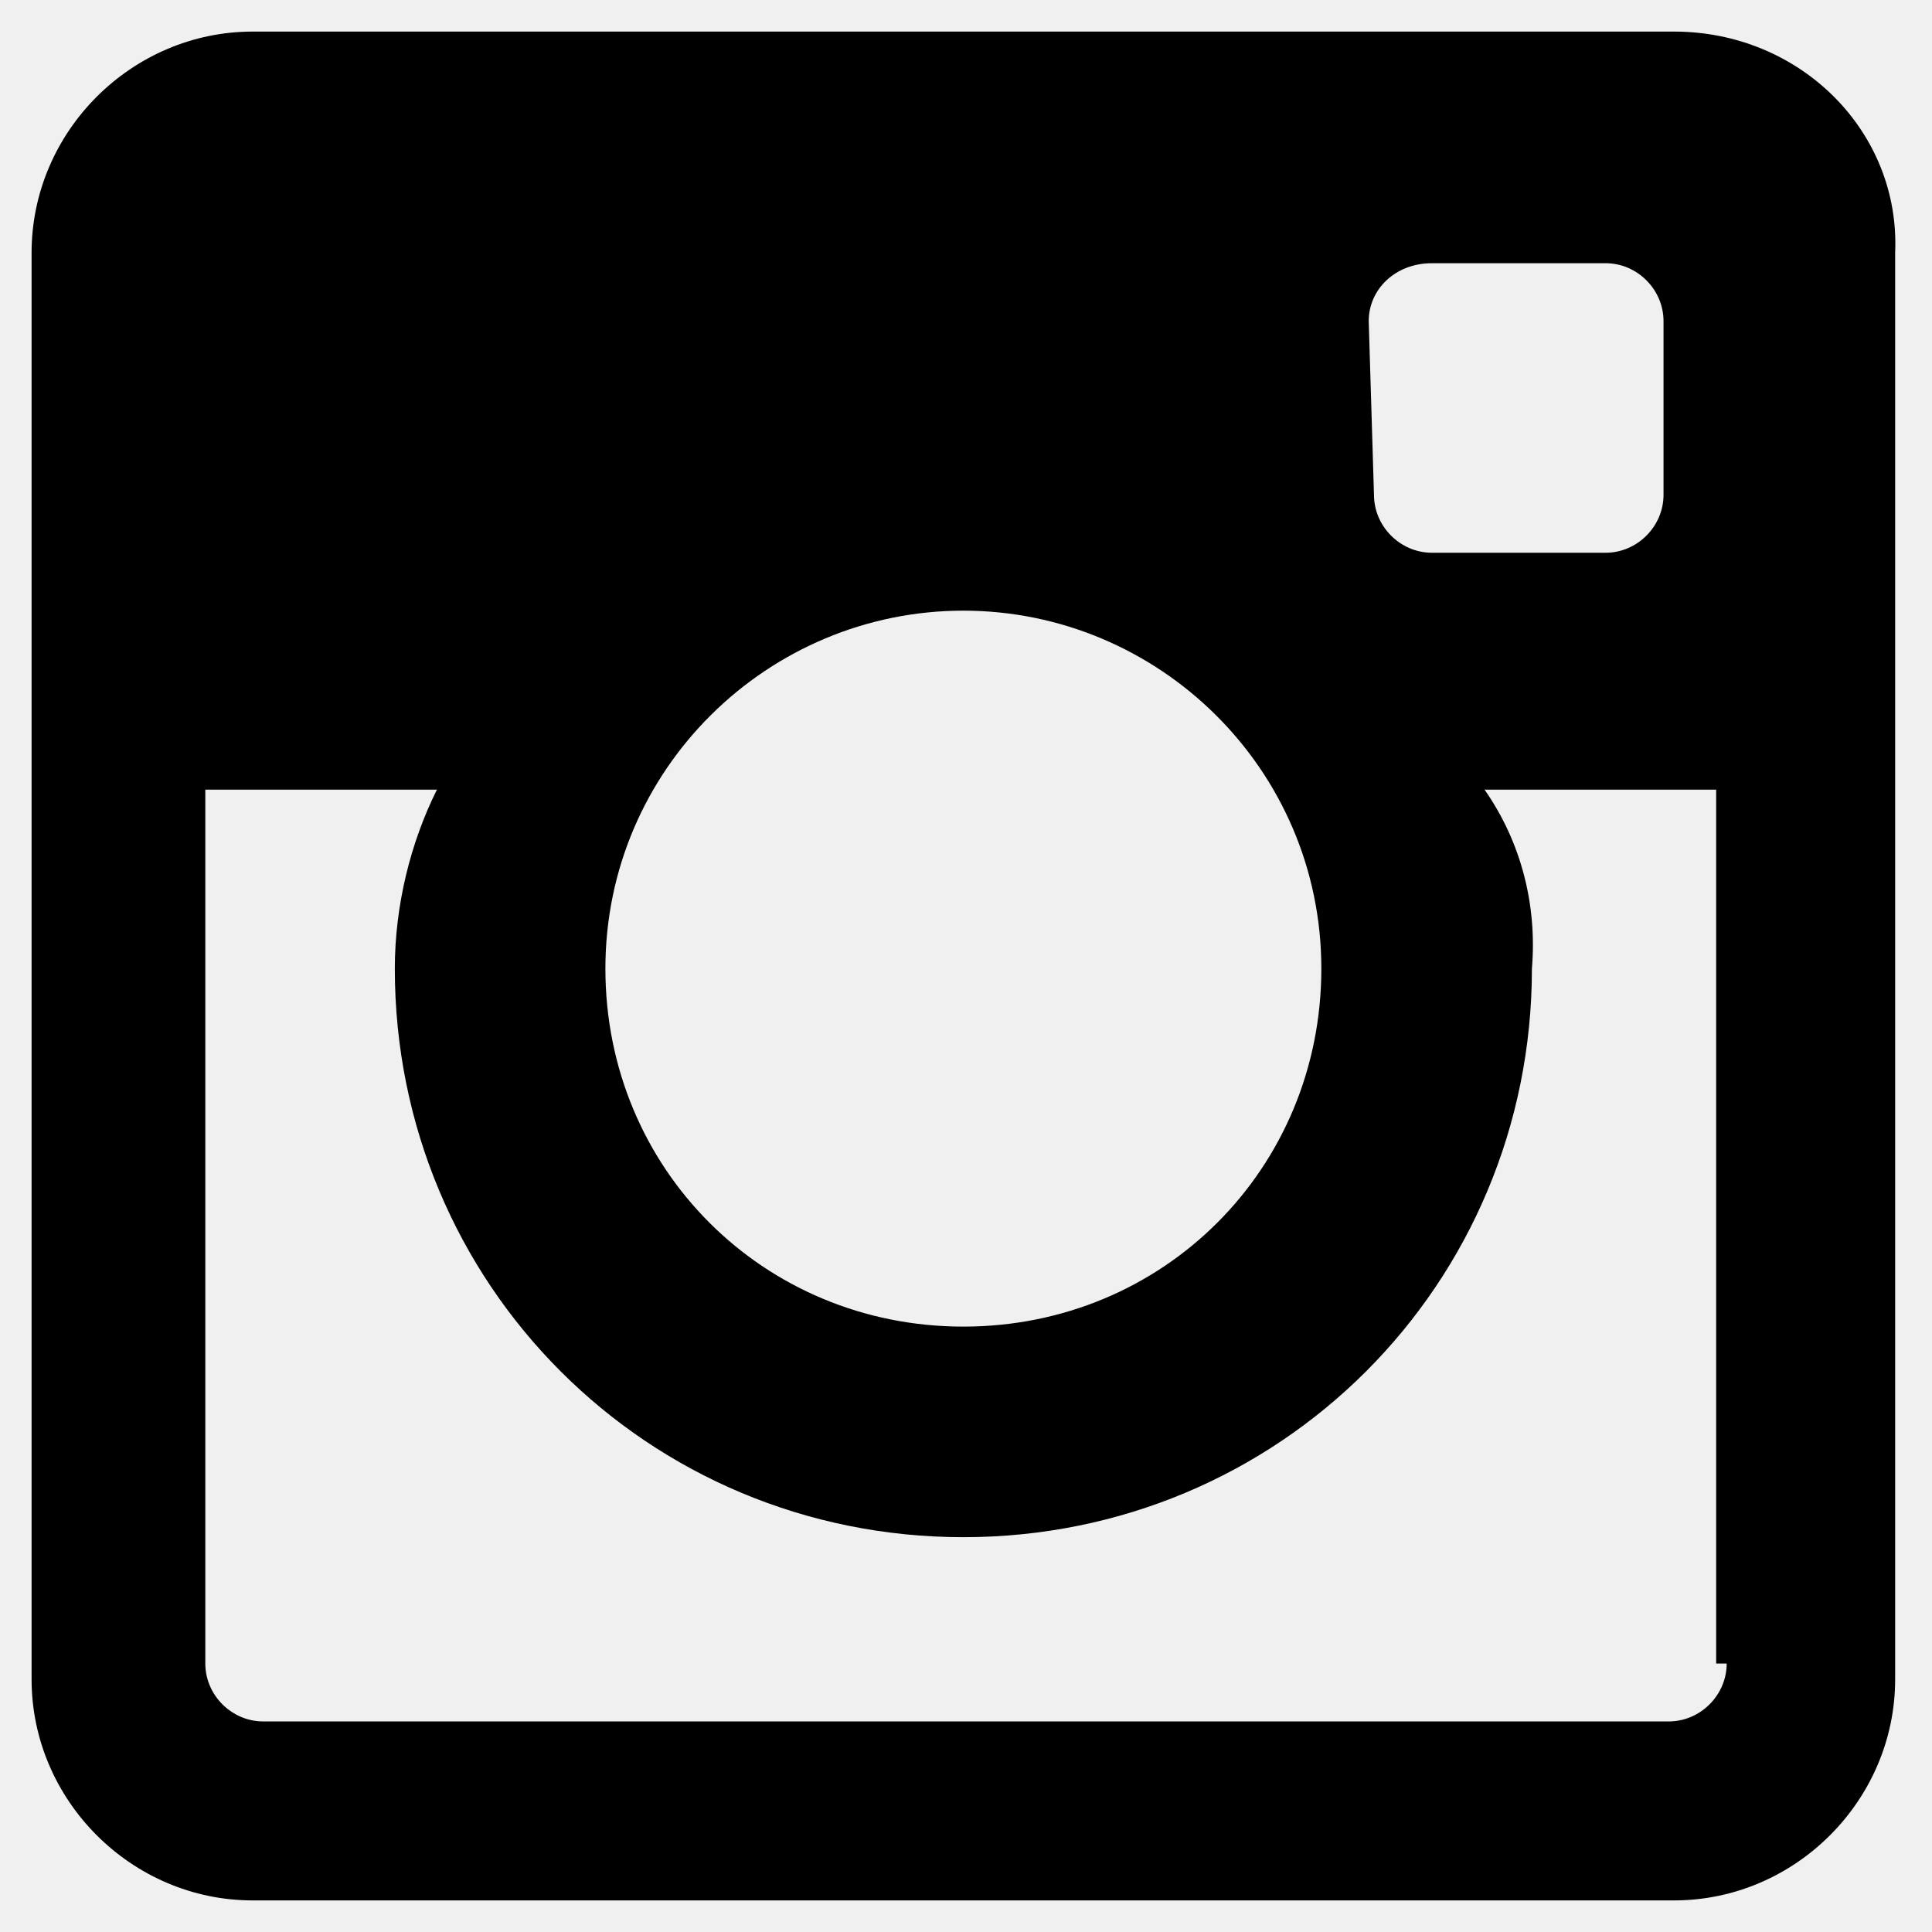
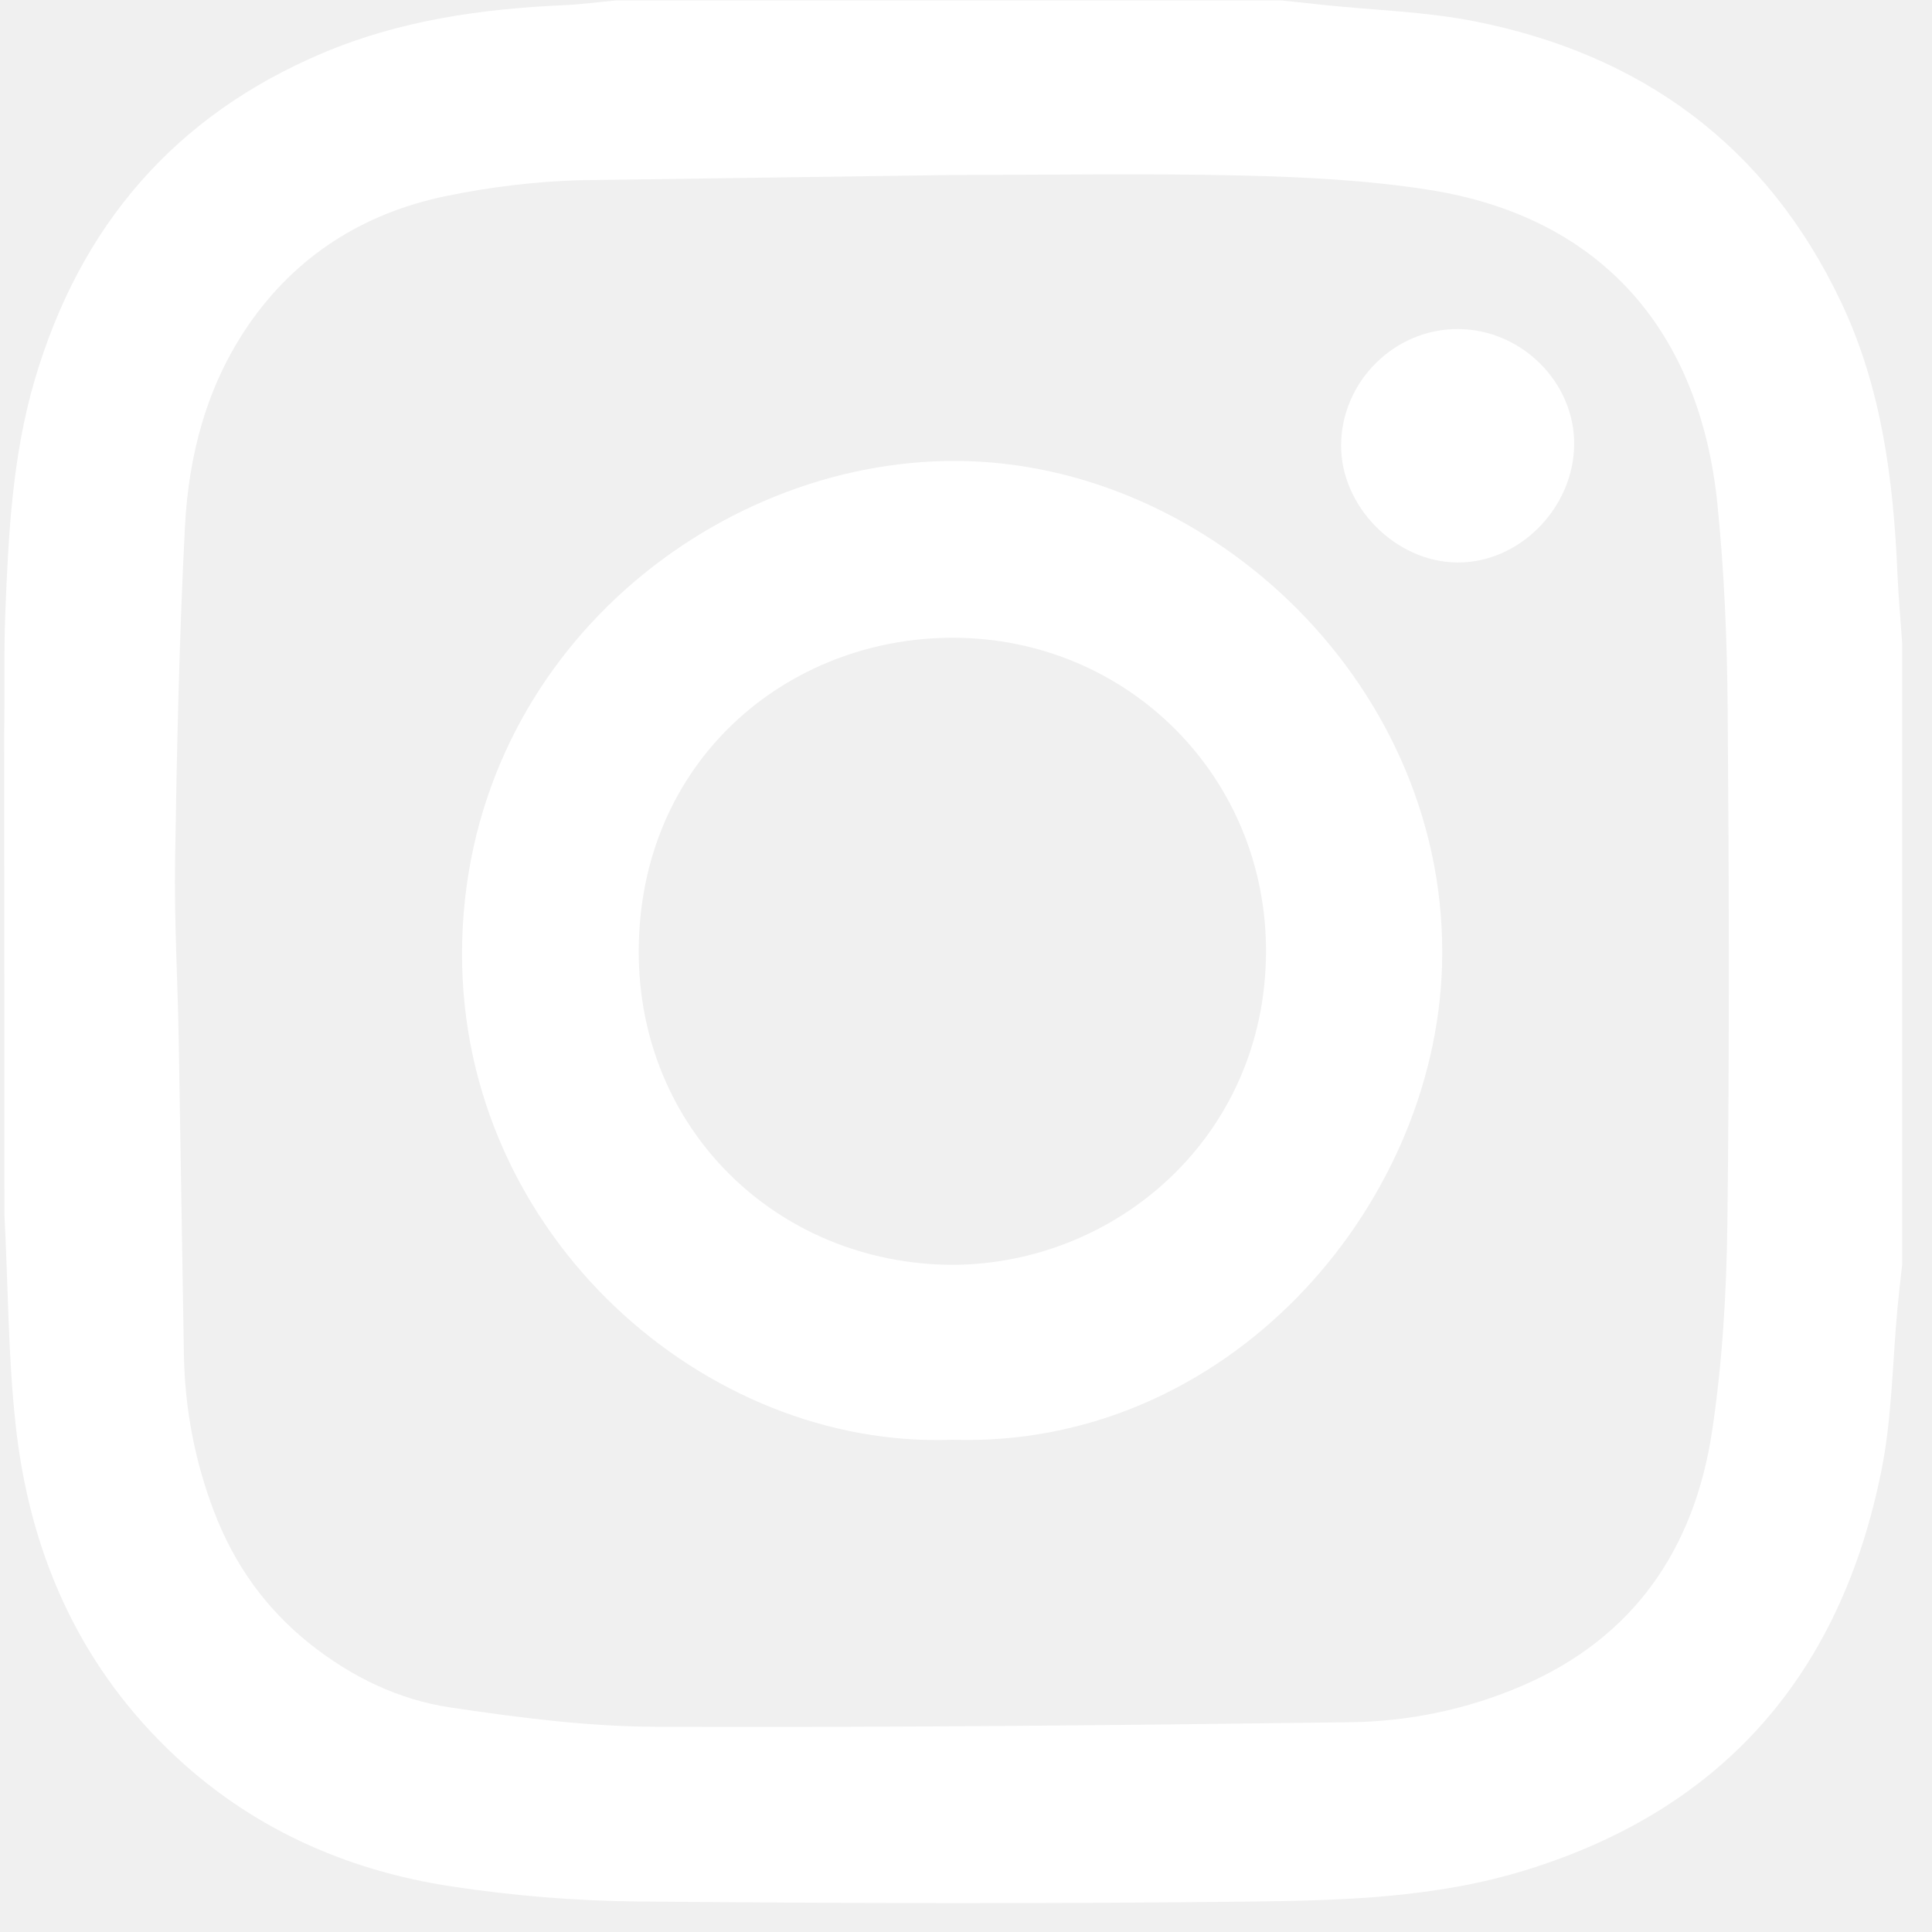
- <svg xmlns="http://www.w3.org/2000/svg" version="1.1" id="_06-SINGLE-WHITE" x="0px" y="0px" viewBox="0 0 36.7 36.7" style="enable-background:new 0 0 36.7 36.7;" xml:space="preserve">
-   <path id="Instagram" d="M31.8,0.6h-27c-2.3,0-4.2,1.9-4.2,4.2c0,0,0,0,0,0v27.1c0,2.3,1.9,4.2,4.2,4.2c0,0,0,0,0,0h27  c2.3,0,4.2-1.9,4.2-4.2c0,0,0,0,0,0V4.8C36.1,2.5,34.2,0.6,31.8,0.6C31.9,0.6,31.9,0.6,31.8,0.6z M26,6.1C26,5.5,26.5,5,27.2,5h0  h3.3c0.6,0,1.1,0.5,1.1,1.1v3.3c0,0.6-0.5,1.1-1.1,1.1h0h-3.3c-0.6,0-1.1-0.5-1.1-1.1v0L26,6.1L26,6.1z M18.3,11.6  c3.7,0,6.8,3,6.8,6.8s-3,6.8-6.8,6.8s-6.8-3-6.8-6.8C11.5,14.6,14.6,11.6,18.3,11.6C18.3,11.6,18.3,11.6,18.3,11.6L18.3,11.6z   M32.8,31.6c0,0.6-0.5,1.1-1.1,1.1l0,0H5c-0.6,0-1.1-0.5-1.1-1.1v0V15h4.4c-0.5,1-0.8,2.2-0.8,3.4c0,6,4.8,10.8,10.8,10.8  c6,0,10.8-4.8,10.8-10.8l0,0c0.1-1.2-0.2-2.4-0.9-3.4h4.4V31.6z" />
+ <svg xmlns="http://www.w3.org/2000/svg" width="50px" height="50px" viewBox="0 0 50 50" version="1.1">
+   <defs />
+   <g id="Main" stroke="none" stroke-width="1" fill="none" fill-rule="evenodd">
+     <g transform="translate(-1308, -12746)" id="Footer" fill="#FFFFFF">
+       <g transform="translate(1007, 12745)">
+         <g id="Social" transform="translate(67, 0)">
+           <g id="Instagram" transform="translate(233.9944, 1)">
+             <path d="M14.958,4.665 C13.809,4.703 12.65,4.844 11.525,5.079 C9.414,5.521 7.675,6.61 6.435,8.412 C5.357,9.979 4.888,11.771 4.792,13.633 C4.644,16.503 4.582,19.379 4.537,22.253 C4.512,23.796 4.603,25.341 4.63,26.885 C4.679,29.61 4.717,32.335 4.765,35.06 C4.789,36.446 5.043,37.792 5.533,39.088 C6.051,40.461 6.865,41.617 8.022,42.539 C9.106,43.402 10.329,43.992 11.673,44.191 C13.425,44.45 15.2,44.683 16.966,44.689 C22.96,44.711 28.955,44.65 34.949,44.571 C36.473,44.551 37.977,44.239 39.389,43.632 C42.287,42.388 43.856,40.082 44.314,37.04 C44.581,35.265 44.688,33.453 44.71,31.656 C44.764,27.212 44.753,22.767 44.717,18.322 C44.703,16.565 44.63,14.802 44.453,13.055 C44.008,8.635 41.504,5.615 36.964,4.909 C35.385,4.663 33.771,4.581 32.17,4.543 C29.687,4.484 27.202,4.528 24.717,4.528 M0.114,18.967 C0.132,17.938 0.102,16.908 0.142,15.88 C0.222,13.845 0.324,11.809 0.903,9.836 C2.073,5.853 4.519,2.996 8.358,1.373 C10.359,0.526 12.466,0.229 14.615,0.133 C15.059,0.113 15.502,0.053 15.946,0.011 L33.168,0.011 C33.548,0.052 33.929,0.094 34.31,0.133 C35.585,0.265 36.88,0.3 38.133,0.545 C42.488,1.396 45.735,3.77 47.657,7.828 C48.704,10.04 49.008,12.424 49.111,14.843 C49.137,15.44 49.192,16.037 49.233,16.633 L49.233,32.74 C49.193,33.101 49.149,33.461 49.115,33.822 C48.982,35.229 48.975,36.661 48.7,38.04 C47.655,43.284 44.636,46.819 39.474,48.404 C37.174,49.111 34.787,49.184 32.419,49.212 C27.111,49.273 21.801,49.258 16.493,49.21 C14.894,49.195 13.283,49.061 11.702,48.822 C8.909,48.399 6.414,47.271 4.358,45.275 C1.993,42.979 0.767,40.119 0.412,36.891 C0.213,35.084 0.216,33.254 0.12,31.435" id="Fill-1" />
+             <path d="M24.631,32.734 C28.887,32.731 32.736,29.423 32.77,24.67 C32.802,20.12 29.202,16.515 24.681,16.505 C20.375,16.495 16.543,19.701 16.536,24.619 C16.529,29.226 20.115,32.701 24.631,32.734 M24.652,37.261 C18.256,37.502 11.954,31.99 11.963,24.68 C11.973,17.078 18.415,11.905 24.745,11.929 C31.363,11.953 37.543,17.82 37.325,25.002 C37.134,31.299 31.74,37.486 24.652,37.261" id="Fill-10" />
+             <path d="M34.713,11.529 C34.718,9.871 36.1,8.501 37.753,8.516 C39.392,8.53 40.763,9.903 40.745,11.512 C40.726,13.161 39.313,14.578 37.707,14.557 C36.119,14.537 34.708,13.11 34.713,11.529" id="Fill-12" />
+           </g>
+         </g>
+       </g>
+     </g>
+   </g>
</svg>
